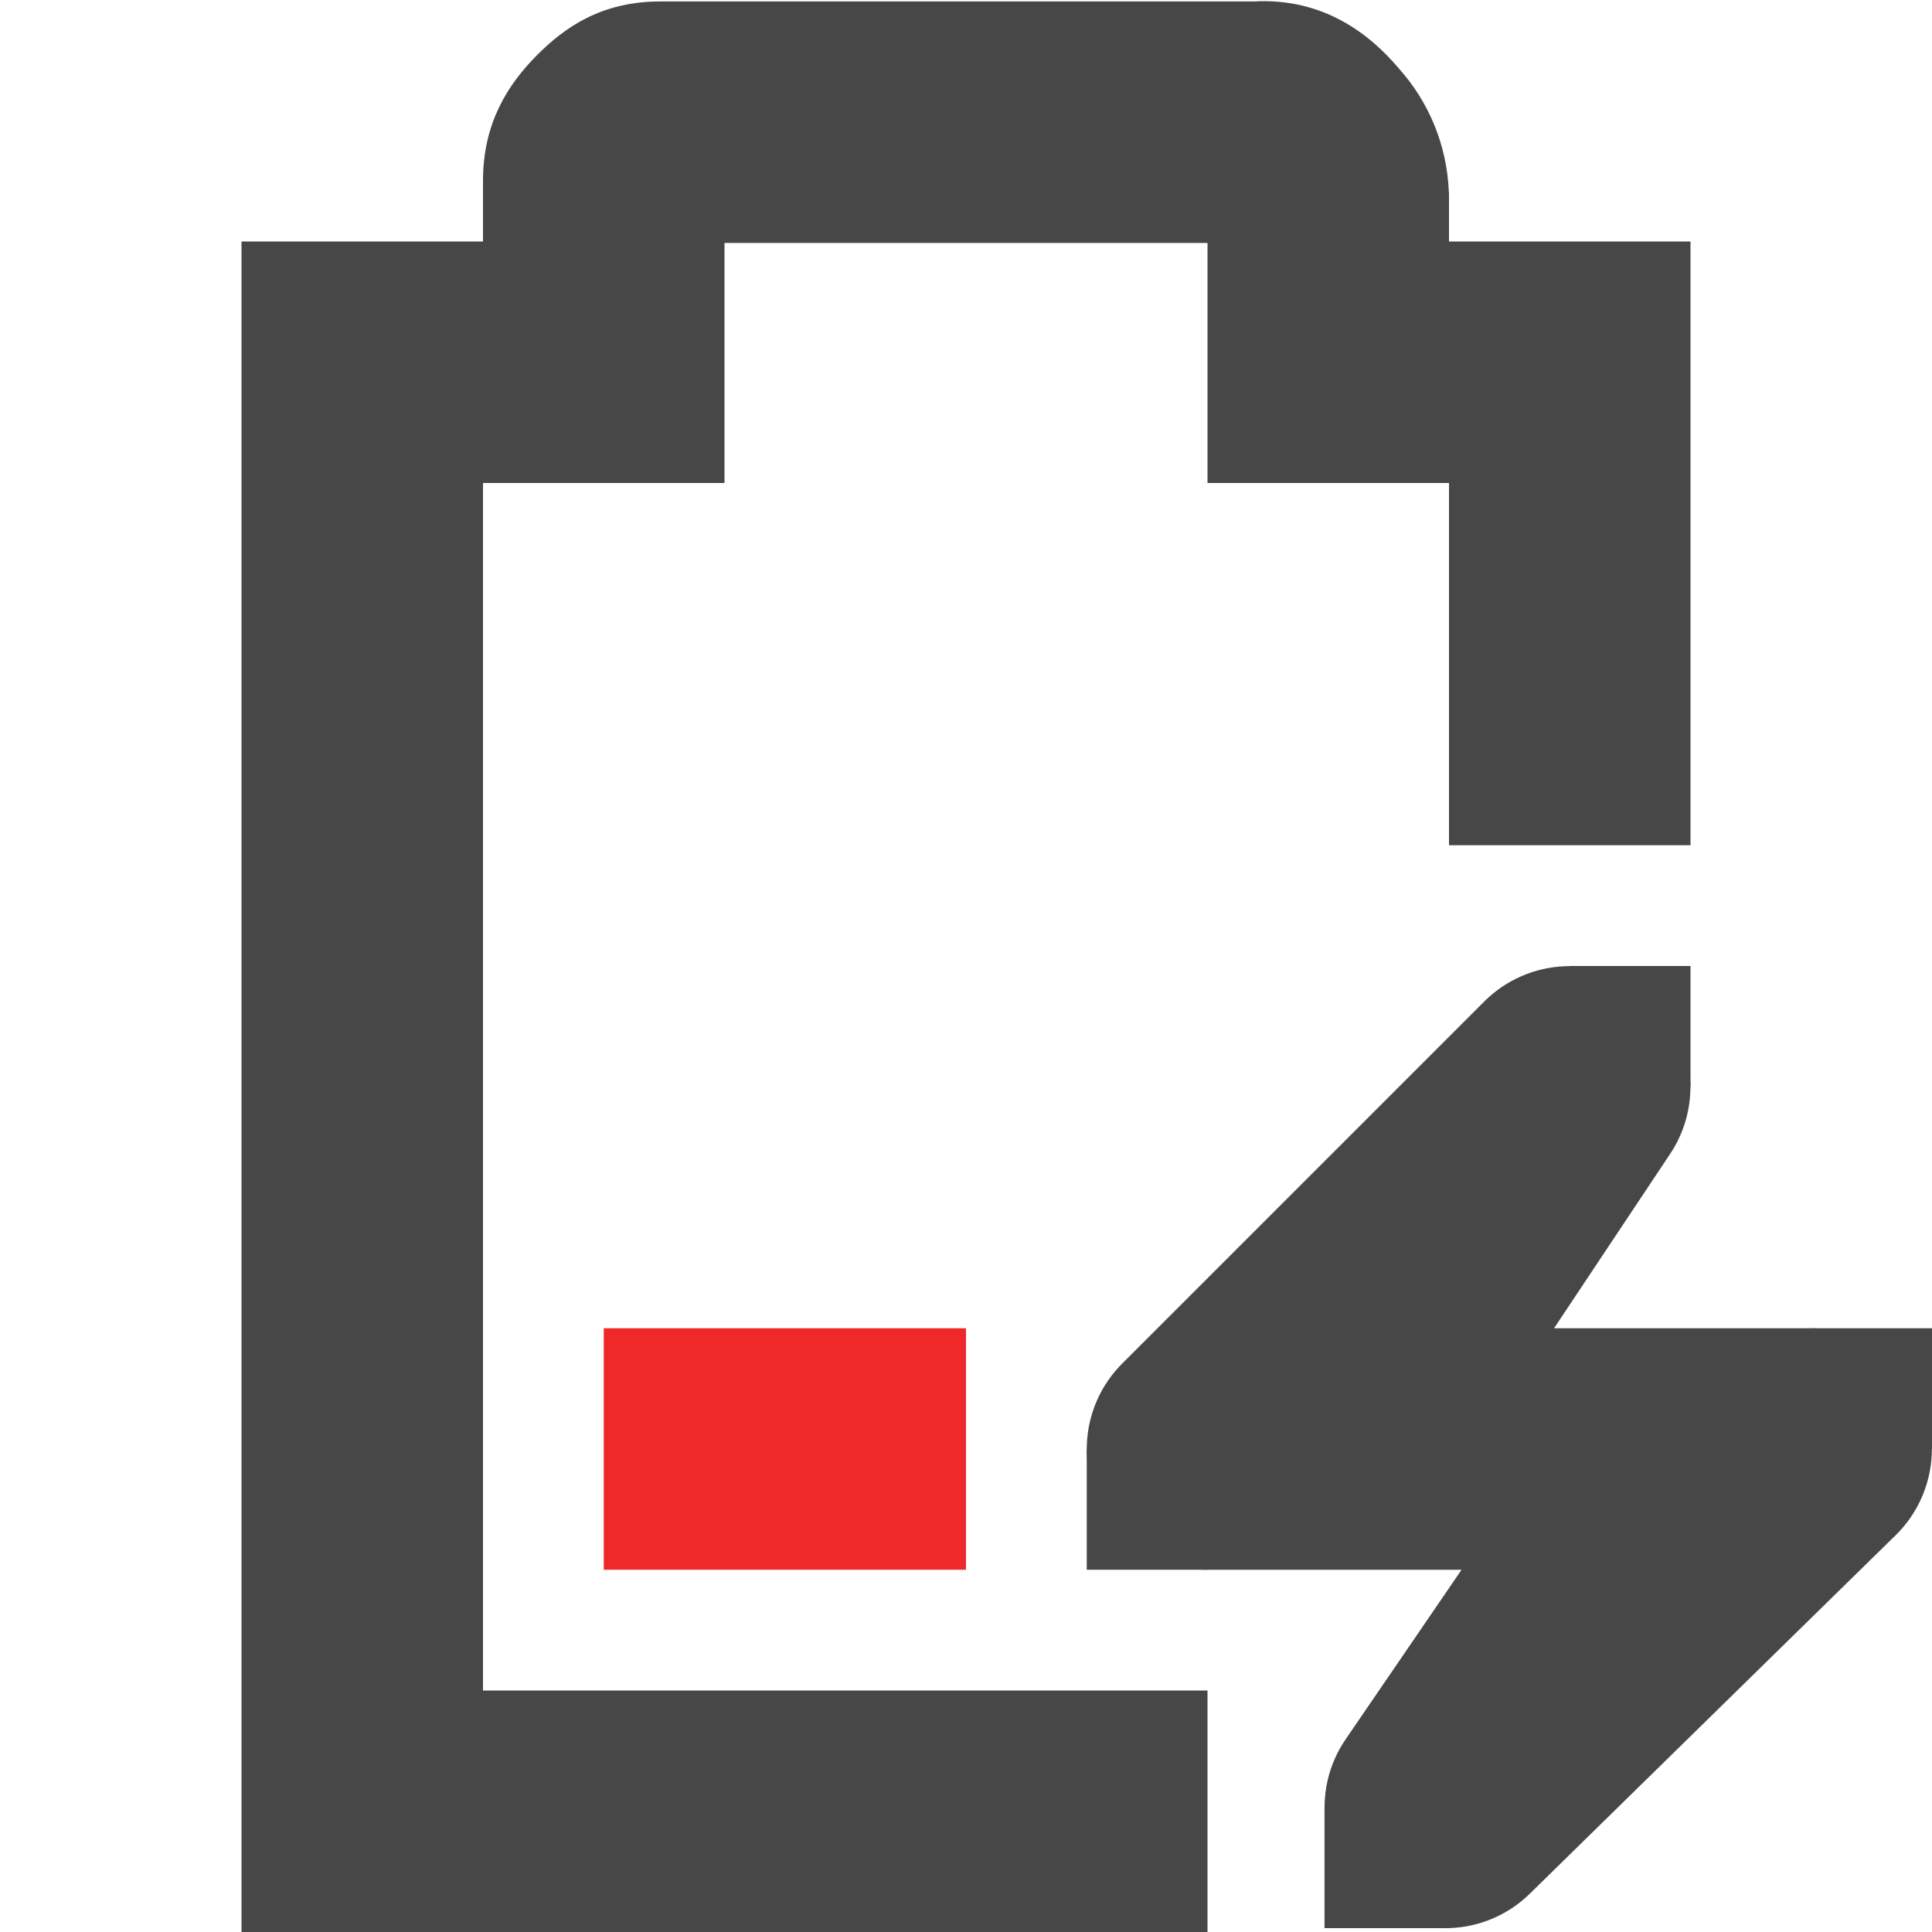
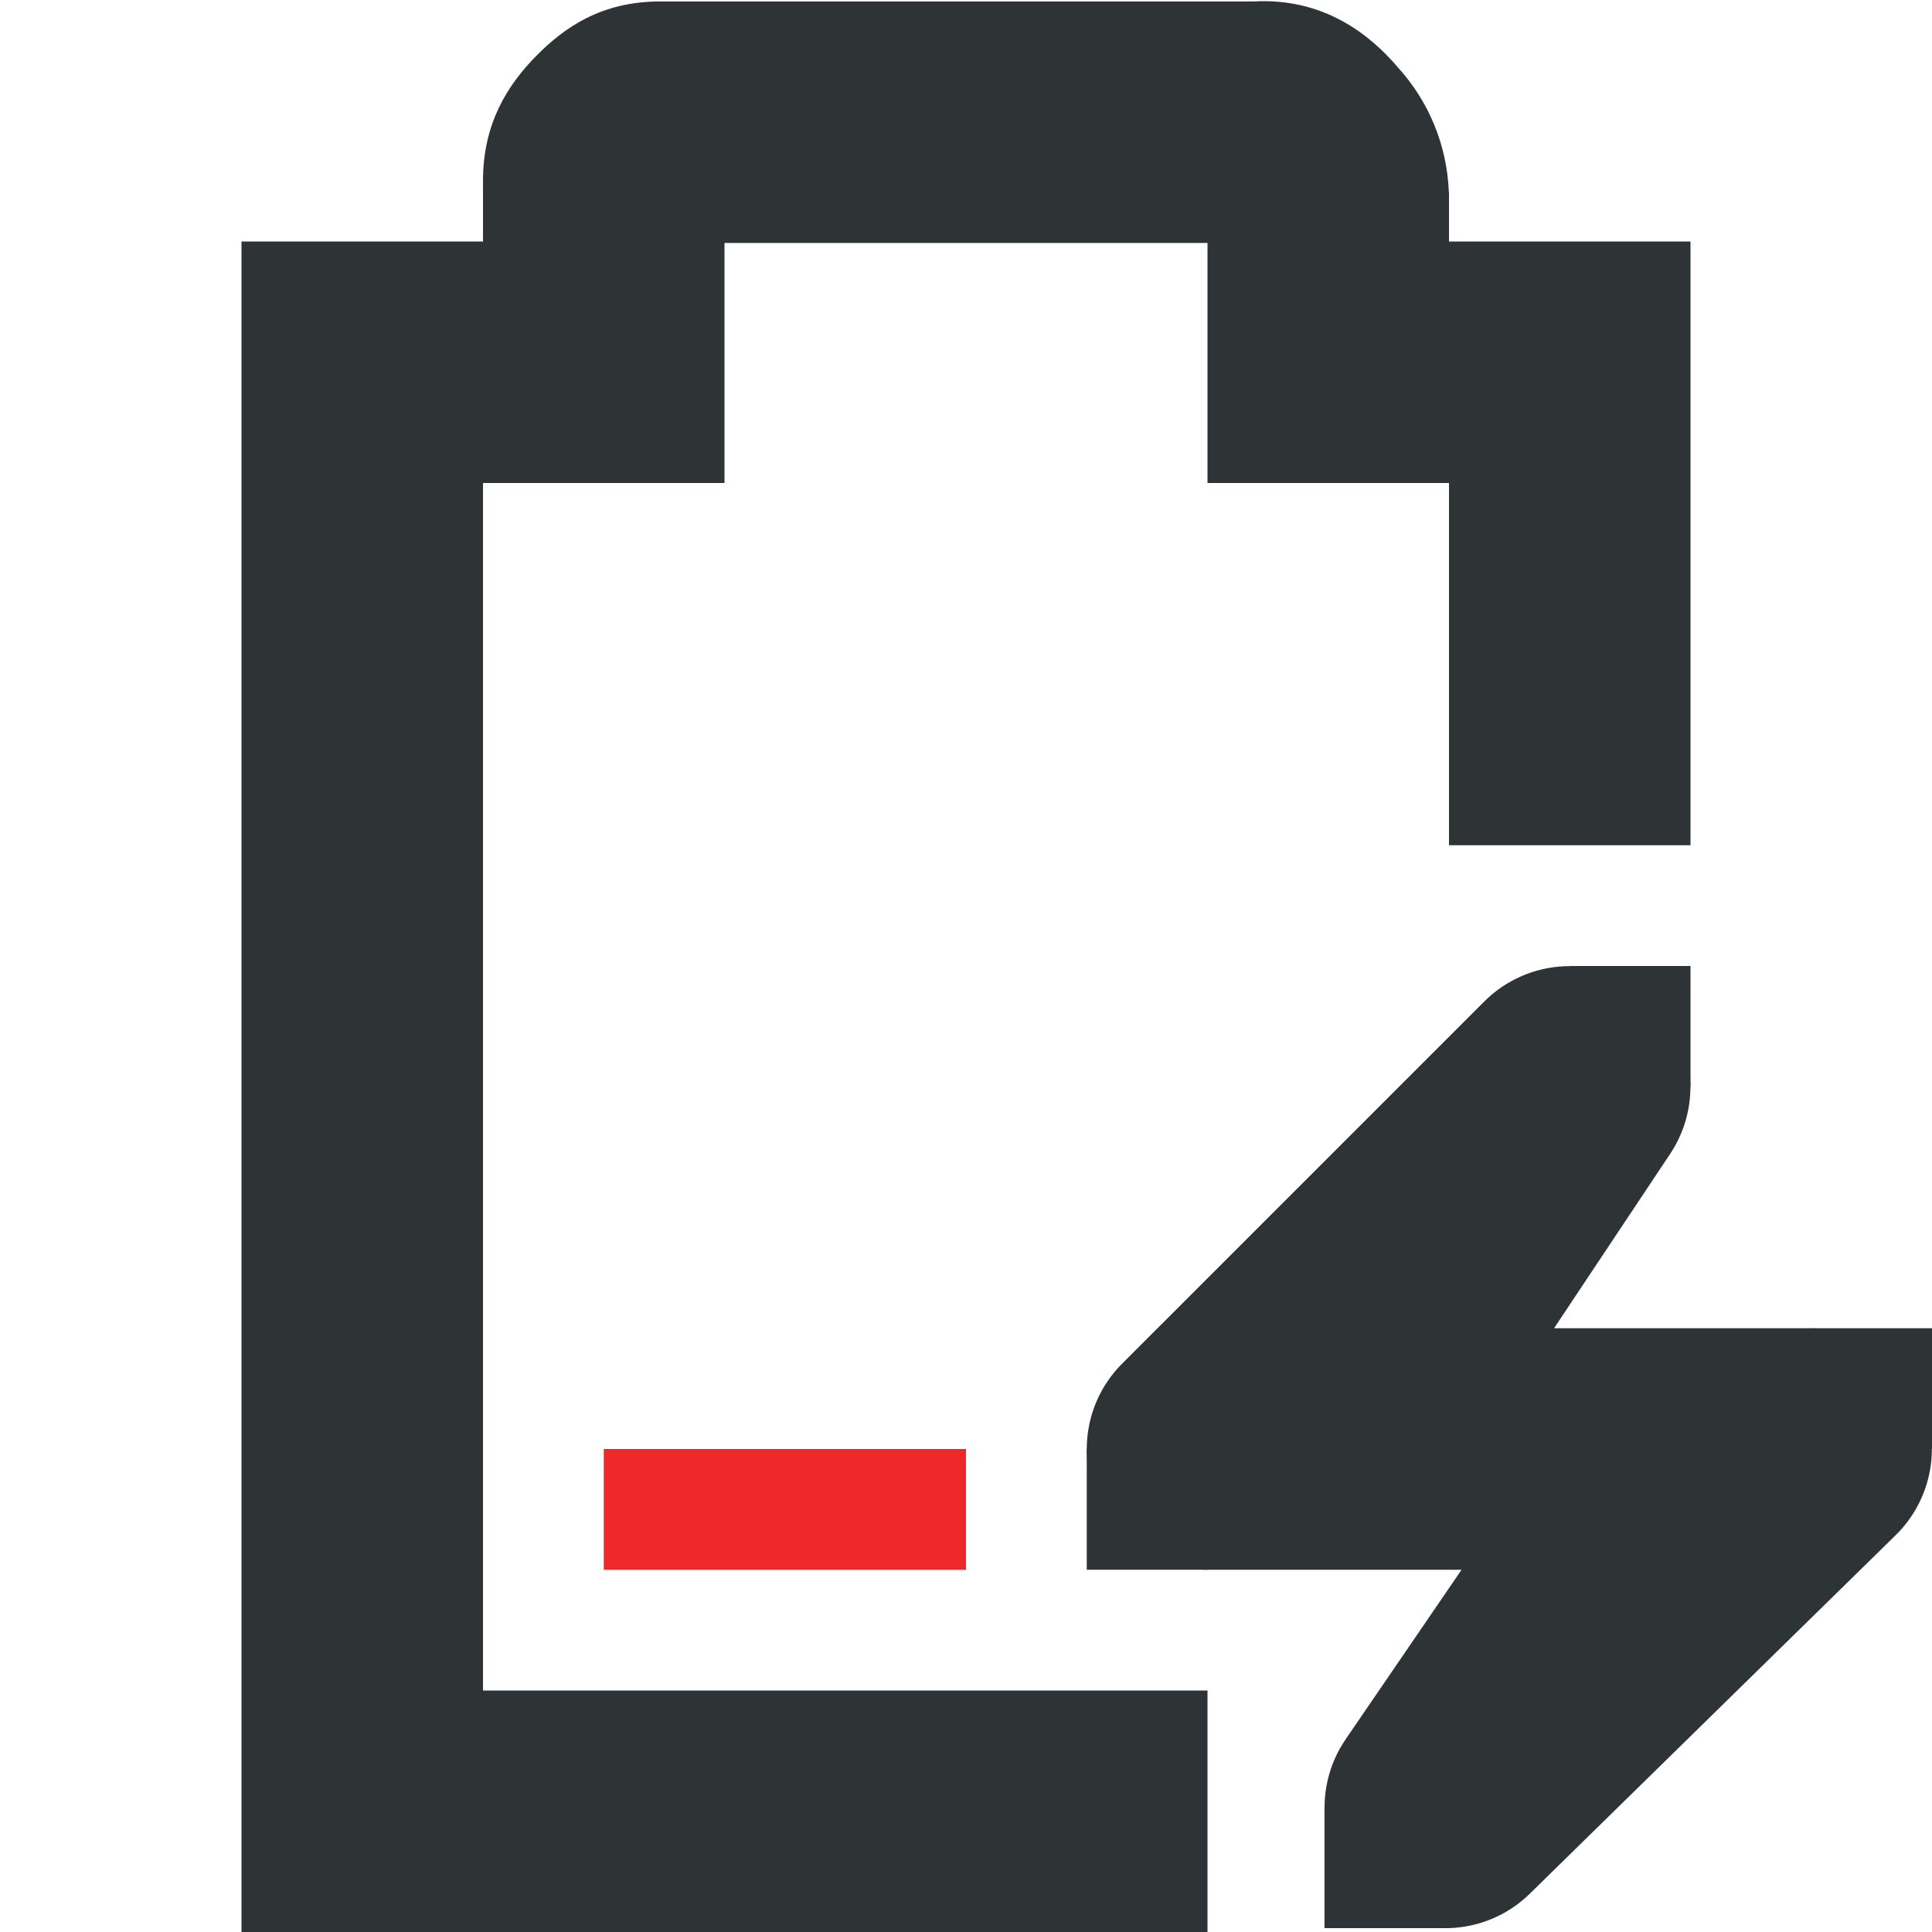
<svg xmlns="http://www.w3.org/2000/svg" width="16" height="16">
-   <path class="error" d="M5 11v2h3v-2z" fill="#ef2929" />
-   <path d="M5.469.012c-.49 0-.796.215-1.032.455C4.202.707 4 1.023 4 1.497V2H2v14h8v-2H4V4h2V2.012h4V4h2v3h2V2h-2v-.395l-.002-.027a1.622 1.622 0 0 0-.416-1.014c-.236-.279-.62-.584-1.2-.552z" style="line-height:normal;font-variant-ligatures:normal;font-variant-position:normal;font-variant-caps:normal;font-variant-numeric:normal;font-variant-alternates:normal;font-feature-settings:normal;text-indent:0;text-align:start;text-decoration-line:none;text-decoration-style:solid;text-decoration-color:#000;text-transform:none;text-orientation:mixed;shape-padding:0;isolation:auto;mix-blend-mode:normal;marker:none" color="#bebebe" font-weight="400" font-family="sans-serif" white-space="normal" overflow="visible" fill="#474747" />
-   <path d="M12.957 8.002a1 1 0 0 0-.664.291l-3 3A1 1 0 0 0 10 13h2.104l-.96 1.404a1 1 0 0 0 1.524 1.28l3.031-2.97A1 1 0 0 0 15 11h-2.13l.962-1.445a1 1 0 0 0-.875-1.553z" style="line-height:normal;font-variant-ligatures:normal;font-variant-position:normal;font-variant-caps:normal;font-variant-numeric:normal;font-variant-alternates:normal;font-feature-settings:normal;text-indent:0;text-align:start;text-decoration-line:none;text-decoration-style:solid;text-decoration-color:#000;text-transform:none;text-orientation:mixed;shape-padding:0;isolation:auto;mix-blend-mode:normal;marker:none" color="#bebebe" font-weight="400" font-family="sans-serif" white-space="normal" overflow="visible" fill="#474747" />
-   <path d="M15 11h1v1h-1zM9 12h1v1H9zM13 8h1v1h-1zM10.969 14.968h1v1h-1z" style="marker:none" color="#bebebe" overflow="visible" fill="#474747" />
+   <path class="error" d="M5 12v1h3v-1z" fill="#ef2929" />
+   <path d="M5.469.012c-.49 0-.796.215-1.032.455C4.202.707 4 1.023 4 1.497V2H2v14h8v-2H4V4h2V2.012h4V4h2v3h2V2h-2v-.395l-.002-.027a1.622 1.622 0 0 0-.416-1.014c-.236-.279-.62-.584-1.2-.552z" style="line-height:normal;font-variant-ligatures:normal;font-variant-position:normal;font-variant-caps:normal;font-variant-numeric:normal;font-variant-alternates:normal;font-feature-settings:normal;text-indent:0;text-align:start;text-decoration-line:none;text-decoration-style:solid;text-decoration-color:#000;text-transform:none;text-orientation:mixed;white-space:normal;shape-padding:0;isolation:auto;mix-blend-mode:normal;solid-color:#000;solid-opacity:1;marker:none" color="#bebebe" font-weight="400" font-family="sans-serif" overflow="visible" fill="#2e3436" />
+   <path d="M12.957 8.002a1 1 0 0 0-.664.291l-3 3A1 1 0 0 0 10 13h2.104l-.96 1.404a1 1 0 0 0 1.524 1.28l3.031-2.97A1 1 0 0 0 15 11h-2.13l.962-1.445a1 1 0 0 0-.875-1.553z" style="line-height:normal;font-variant-ligatures:normal;font-variant-position:normal;font-variant-caps:normal;font-variant-numeric:normal;font-variant-alternates:normal;font-feature-settings:normal;text-indent:0;text-align:start;text-decoration-line:none;text-decoration-style:solid;text-decoration-color:#000;text-transform:none;text-orientation:mixed;white-space:normal;shape-padding:0;isolation:auto;mix-blend-mode:normal;solid-color:#000;solid-opacity:1;marker:none" color="#bebebe" font-weight="400" font-family="sans-serif" overflow="visible" fill="#2e3436" />
+   <path d="M15 11h1v1h-1zM9 12h1v1H9zM13 8h1v1h-1zM10.969 14.968h1v1h-1z" style="marker:none" color="#bebebe" overflow="visible" fill="#2e3436" />
</svg>
